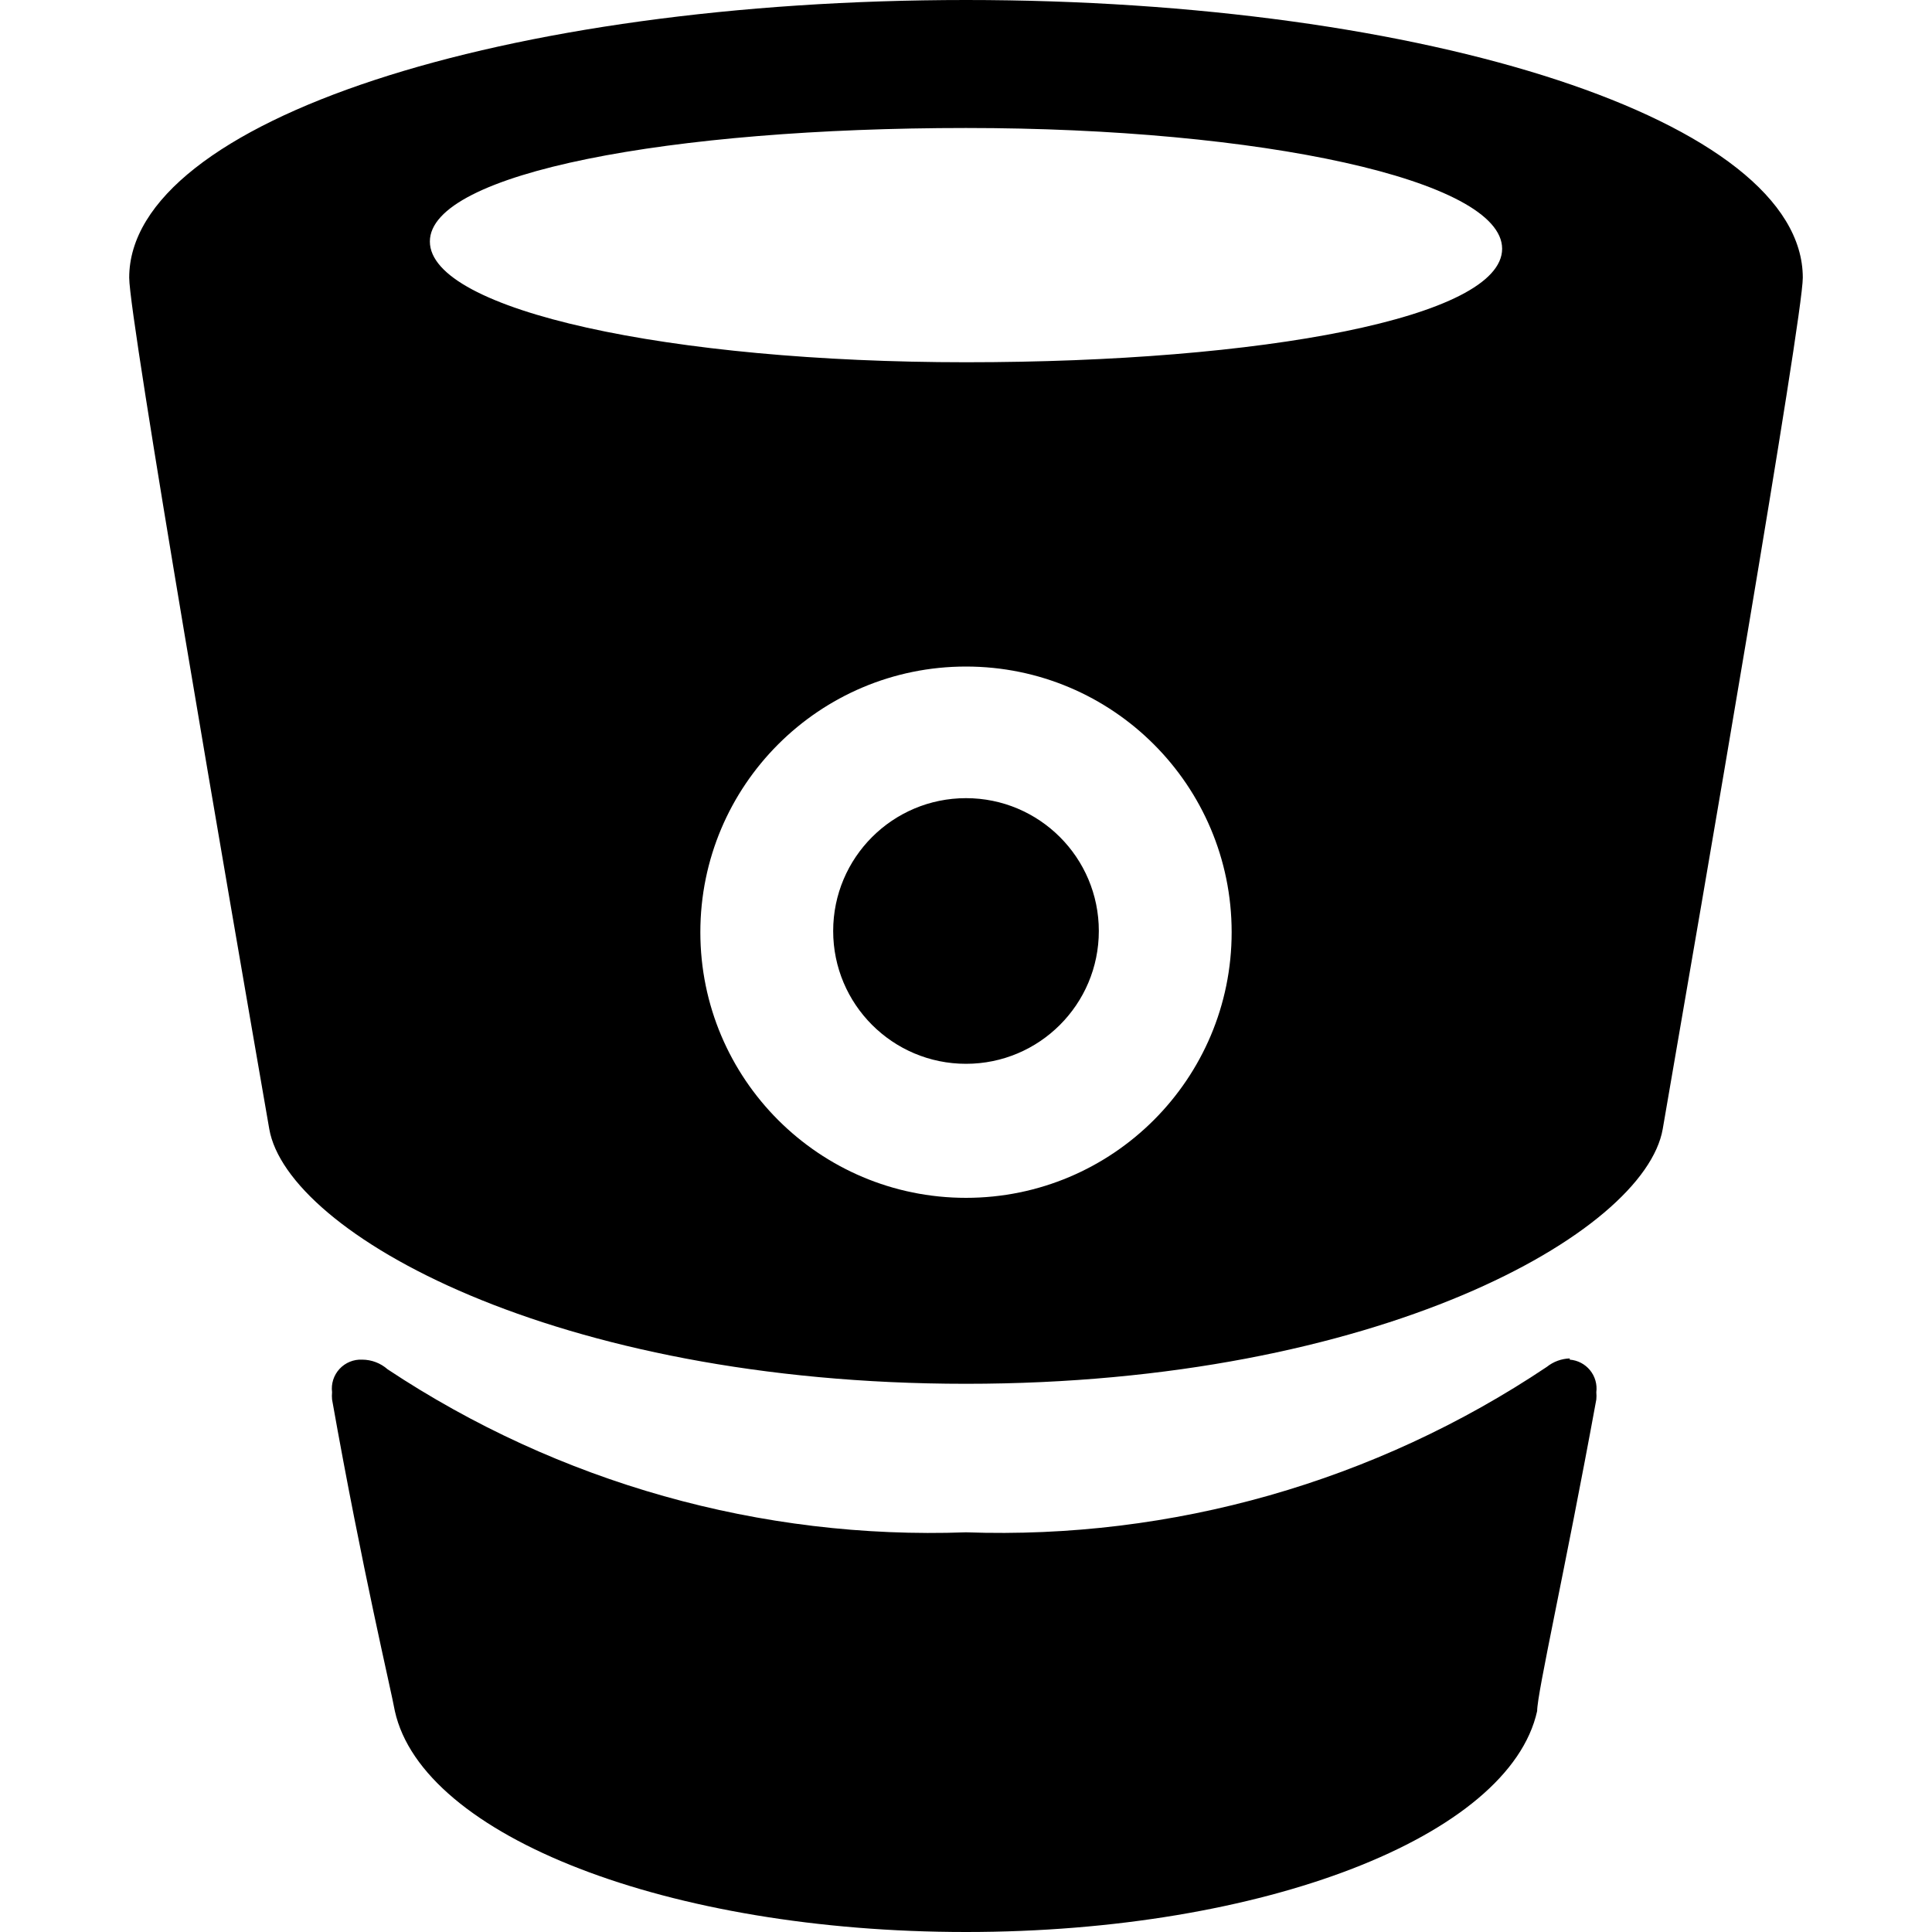
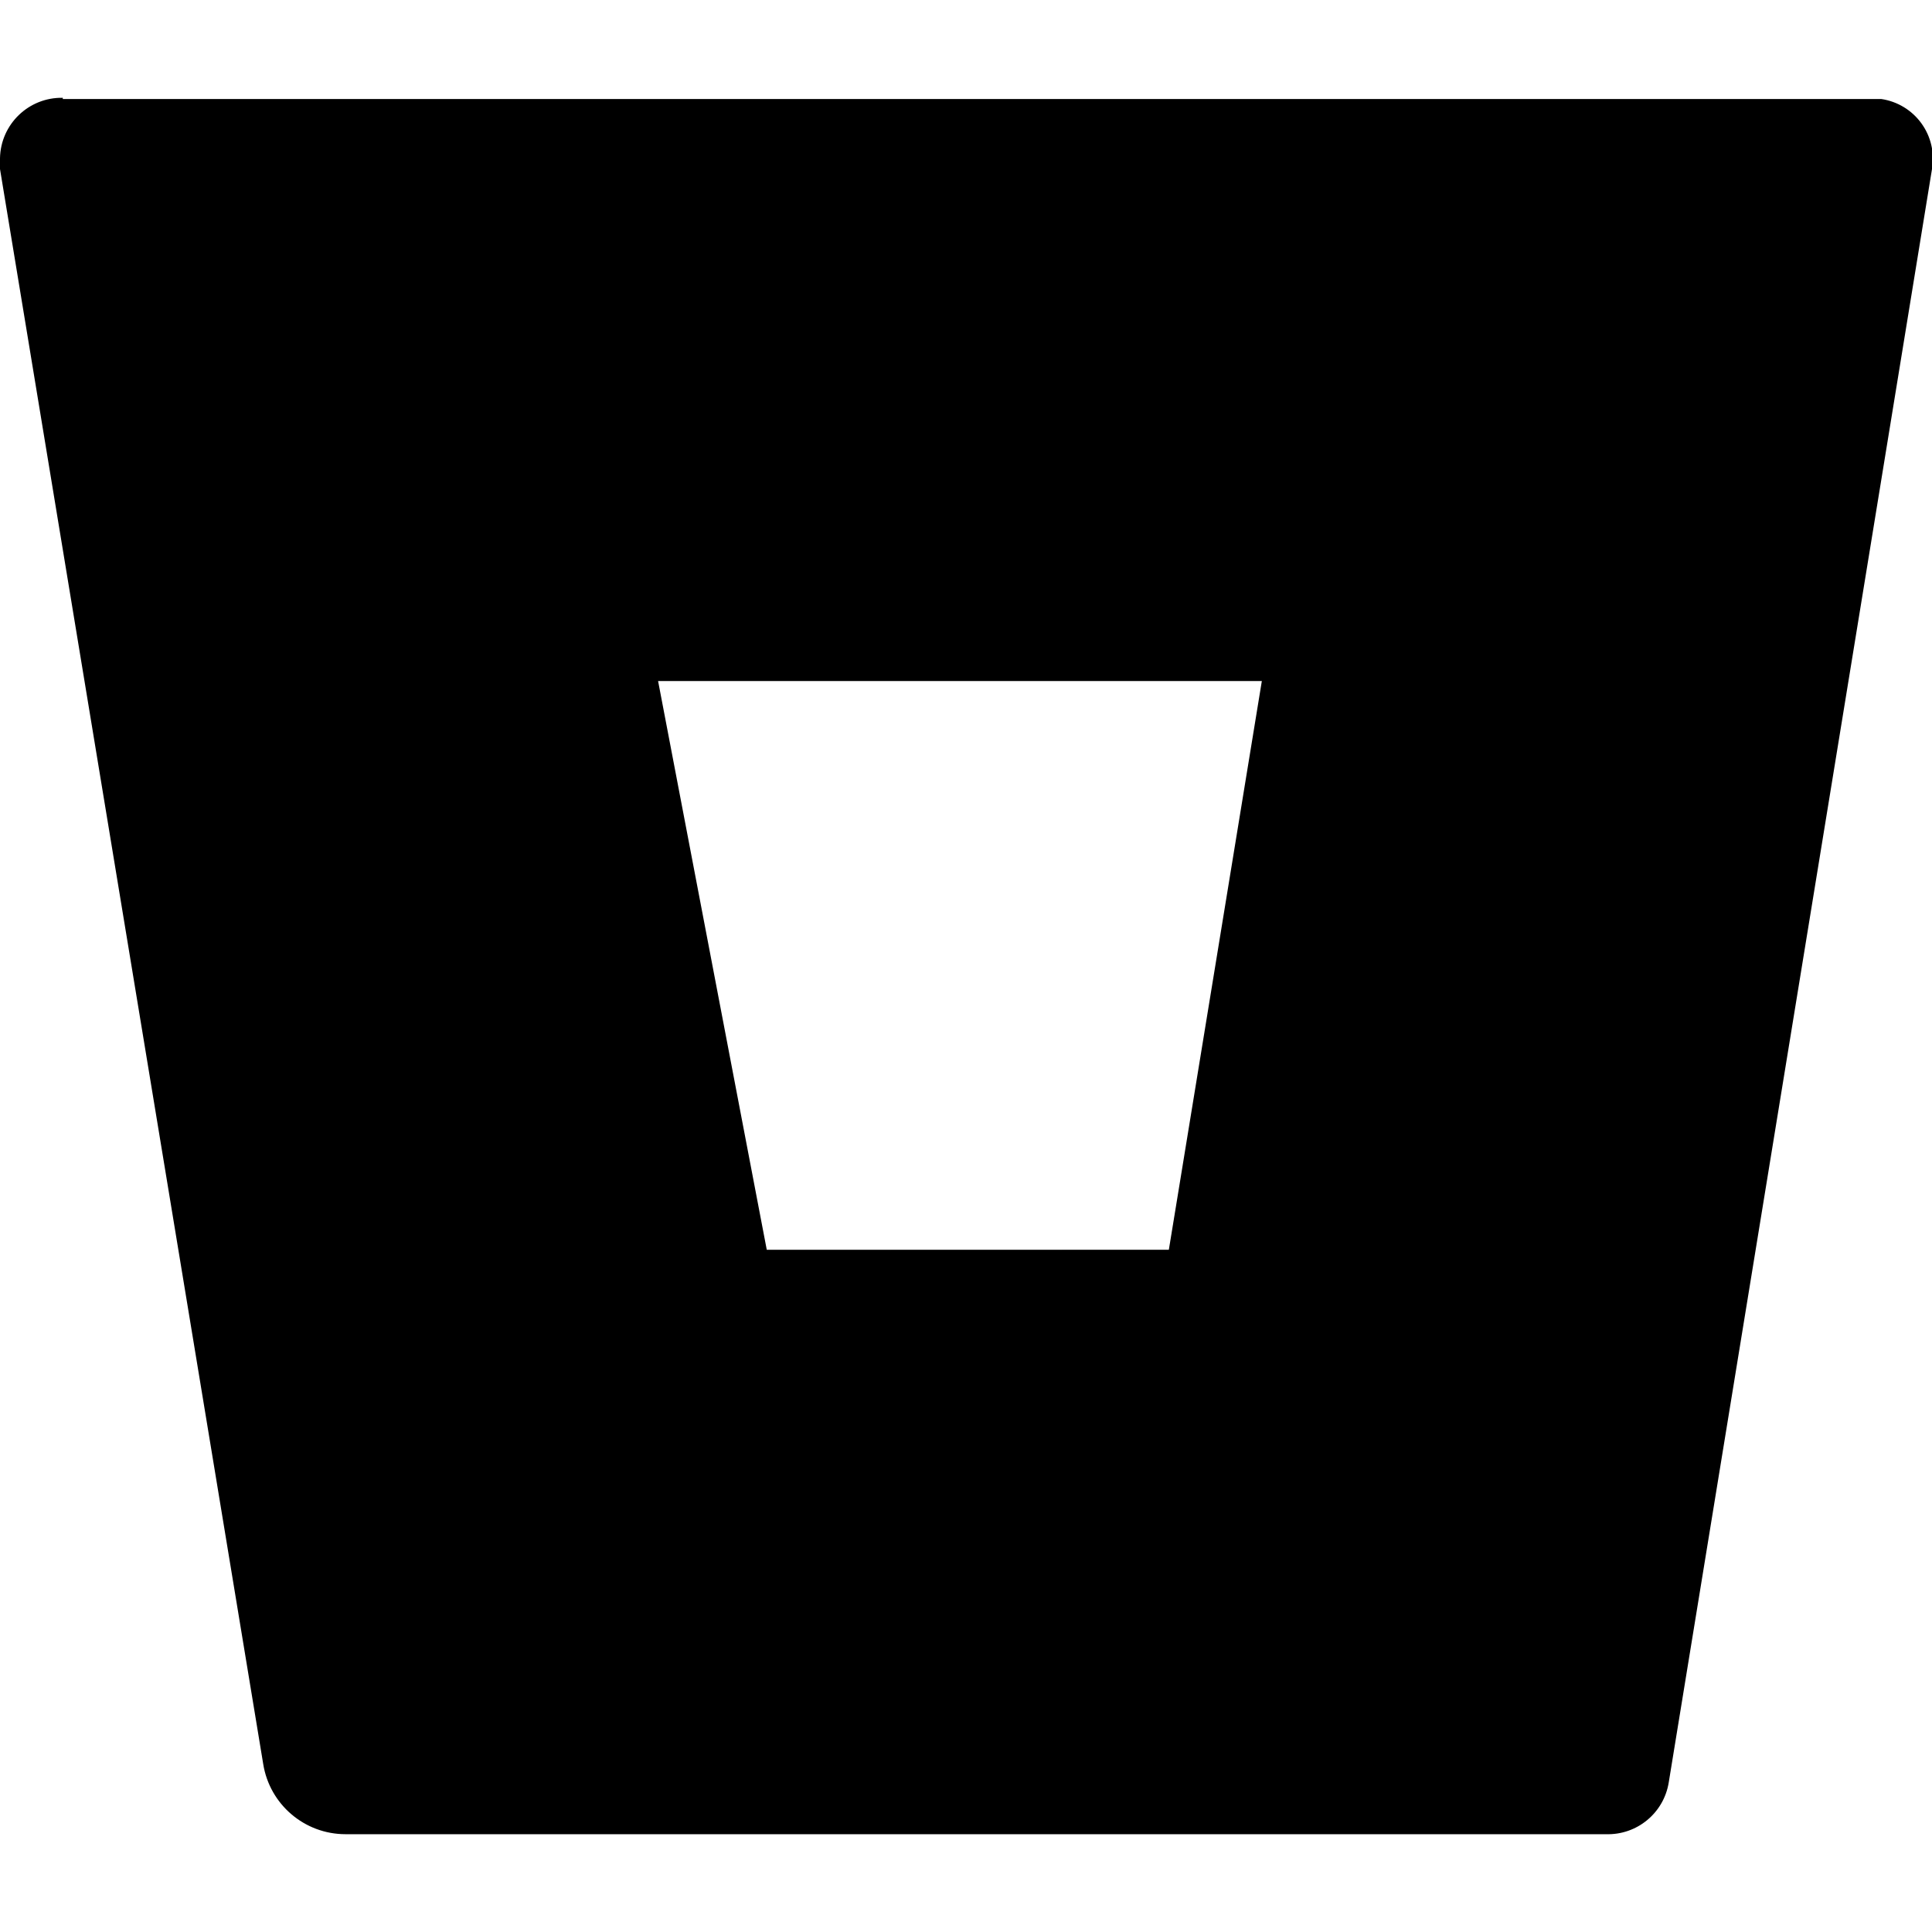
- <svg xmlns="http://www.w3.org/2000/svg" icon="icon-bitbucket" viewBox="0 0 16 16">
-   <path d="M8,0H8C4.18,0,1.07,1,1.07,2.3c0,.34.83,5.15,1.16,7.05.15.86,2.36,2.11,5.77,2.11H8c3.41,0,5.62-1.25,5.77-2.11.33-1.91,1.16-6.72,1.16-7.05C14.93,1,11.82,0,8,0ZM8,9.92a2.2,2.2,0,1,1,2.2-2.2A2.2,2.2,0,0,1,8,9.92ZM8,3c-2.45,0-4.44-.43-4.44-1s2-.94,4.44-.94,4.44.43,4.44,1S10.45,3,8,3Zm5,8.25a.32.32,0,0,0-.19.07A8.13,8.13,0,0,1,8,12.69a8.13,8.13,0,0,1-4.79-1.35A.32.32,0,0,0,3,11.26a.24.24,0,0,0-.25.27.32.32,0,0,0,0,.06C3,13,3.24,14,3.27,14.17,3.5,15.21,5.54,16,8,16H8c2.46,0,4.5-.79,4.73-1.83,0-.15.23-1.16.49-2.58a.32.32,0,0,0,0-.06A.24.24,0,0,0,13,11.26ZM8,6.61a1.1,1.1,0,1,1-1.1,1.1A1.1,1.1,0,0,1,8,6.61Z" />
+ <svg xmlns="http://www.w3.org/2000/svg" viewBox="0 0 16 16">
+   <defs>
+     <linearGradient id="bitbucket-gradient" x1="16.42" y1="9.04" x2="8.46" y2="2.83" gradientTransform="matrix(1, 0, 0, -1, 0, 16)" gradientUnits="userSpaceOnUse">
+       <stop offset="0.18" stop-color="rgba(0,0,0,.35)" />
+       <stop offset="1" stop-color="rgba(0,0,0,0)" />
+     </linearGradient>
+   </defs>
+   <path class="icon-bitbucket" d="M.52.81a.51.51,0,0,0-.52.5A.28.28,0,0,0,0,1.4L2.18,14.61a.69.69,0,0,0,.68.58H13.3a.51.51,0,0,0,.52-.43L16,1.4a.5.5,0,0,0-.42-.58H.52Zm9.16,9.54H6.35l-.9-4.71h5Z" />
+   <path class="icon-bitbucket-gradient" fill="url(#bitbucket-gradient)" d="M15.3,5.64H10.49l-.81,4.71H6.35L2.42,15a.66.66,0,0,0,.44.17H13.31a.51.51,0,0,0,.51-.43Z" />
</svg>
